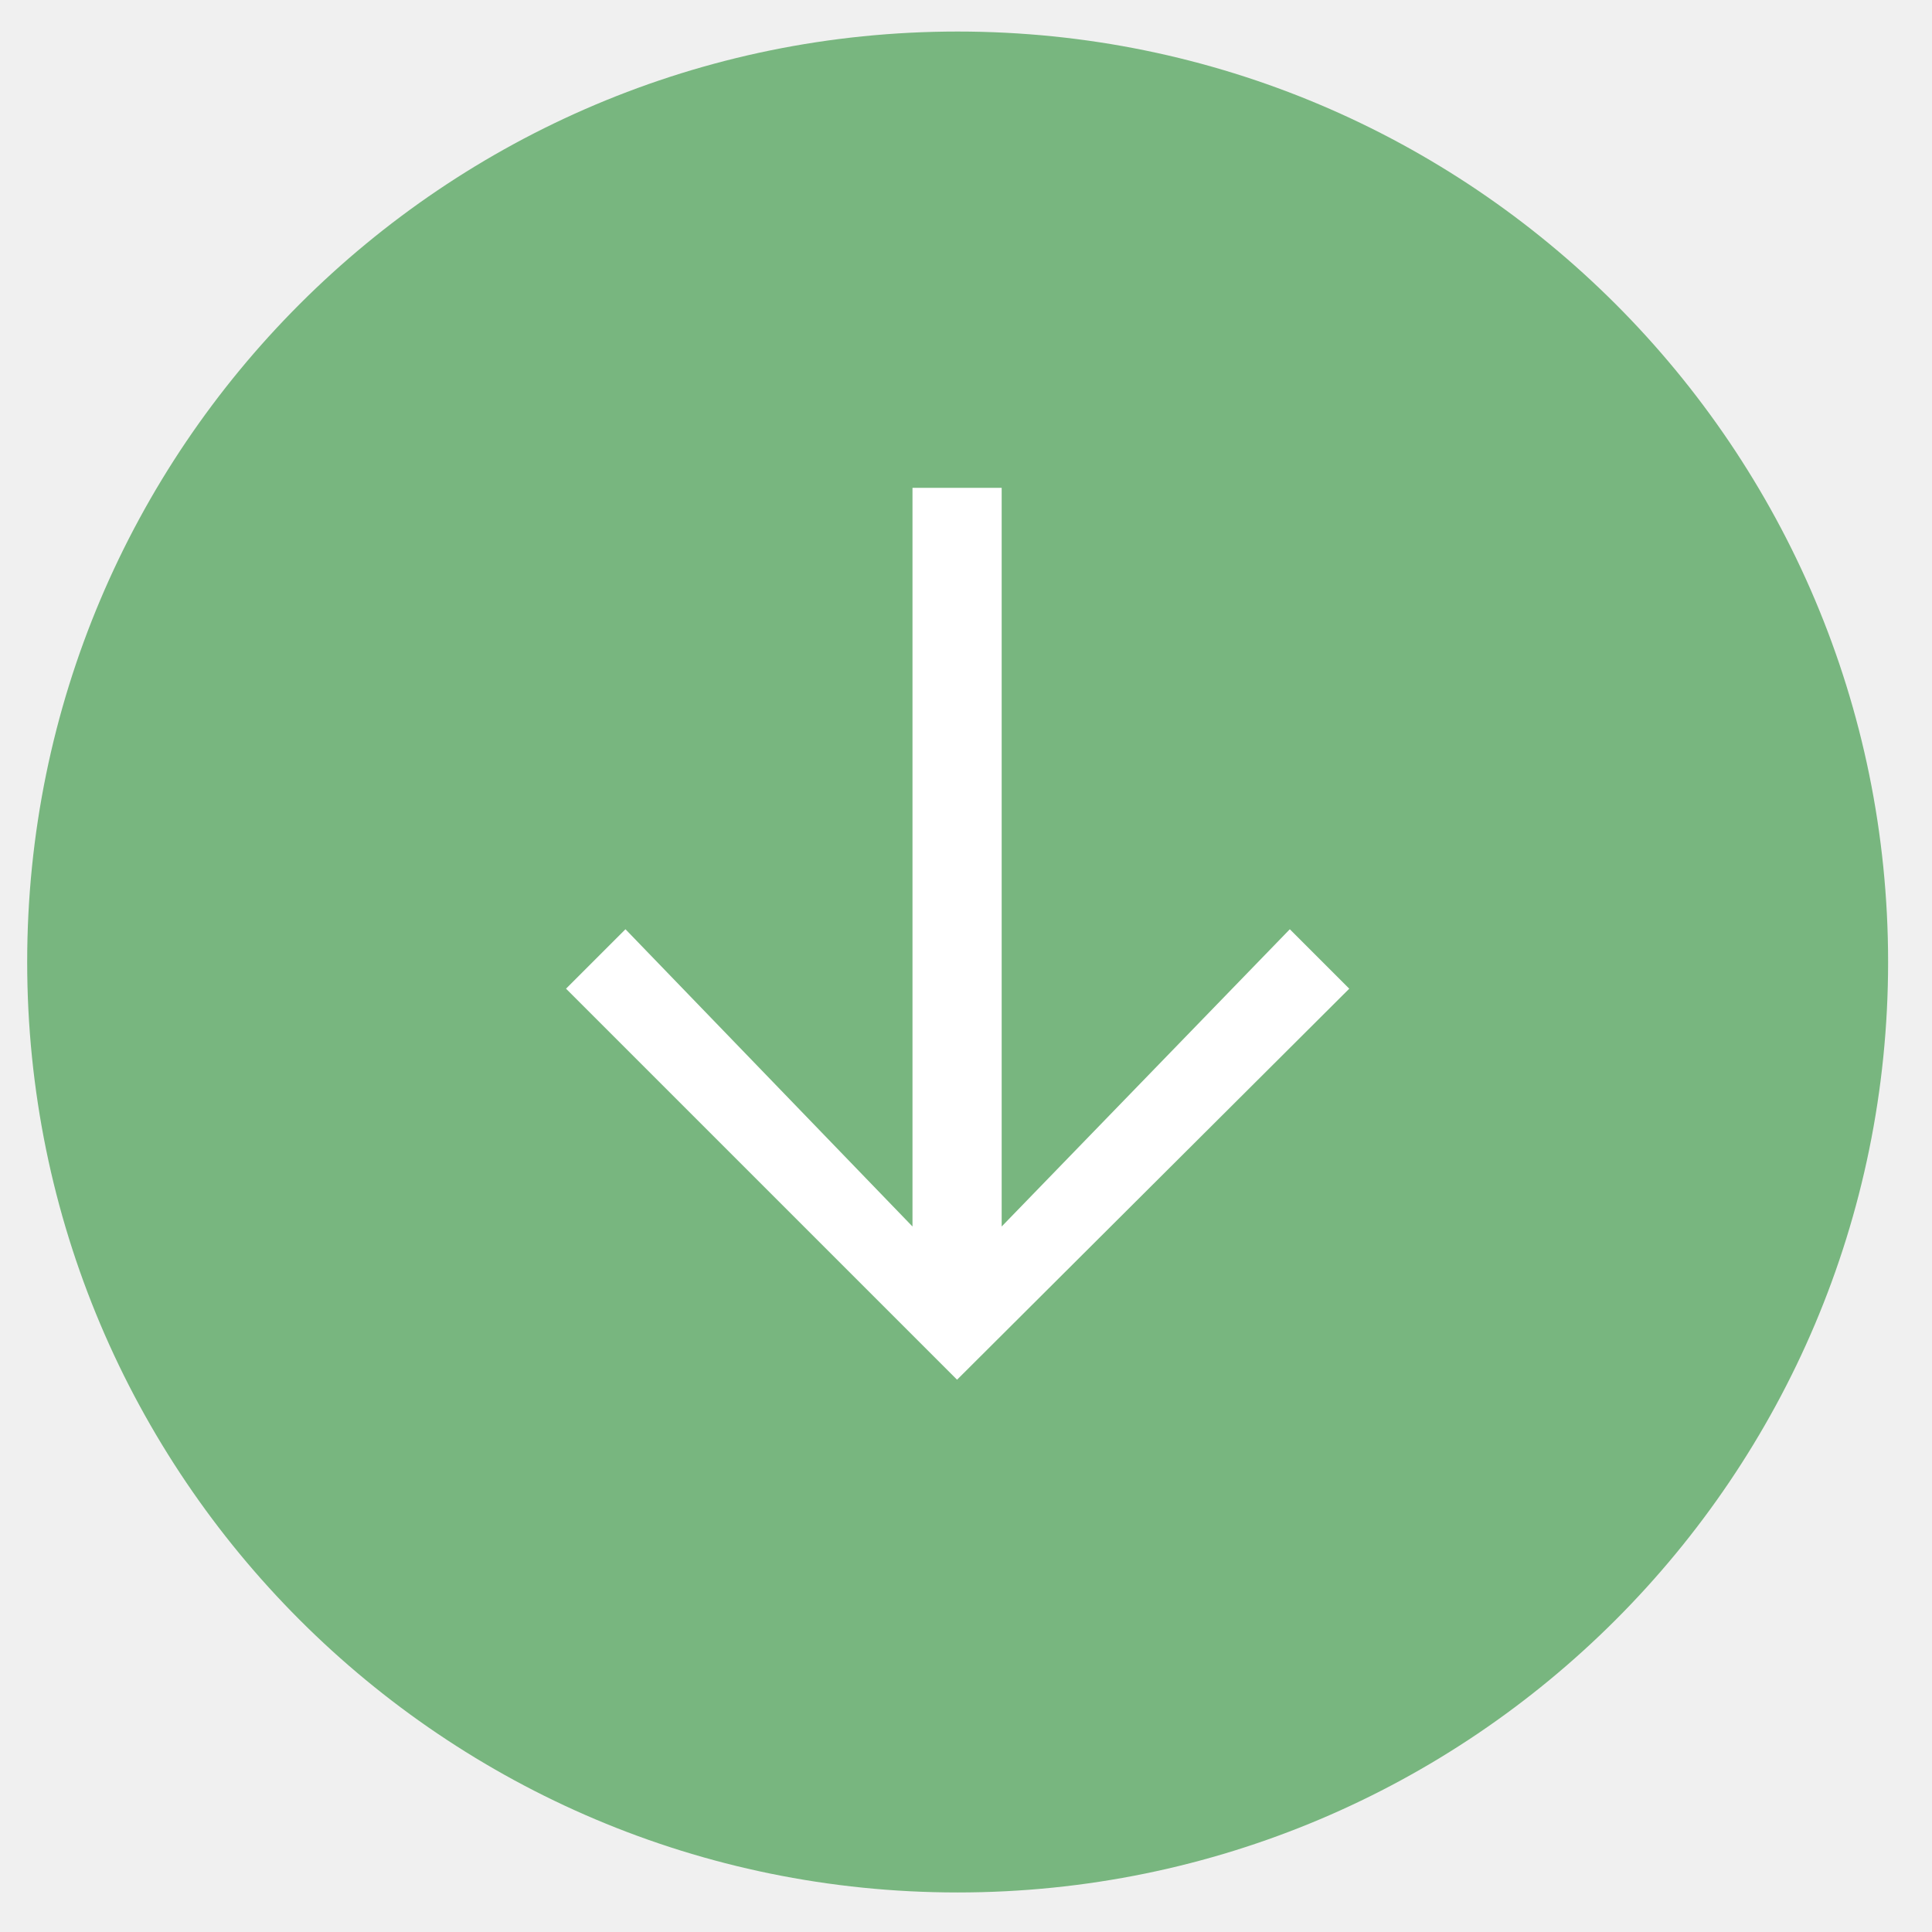
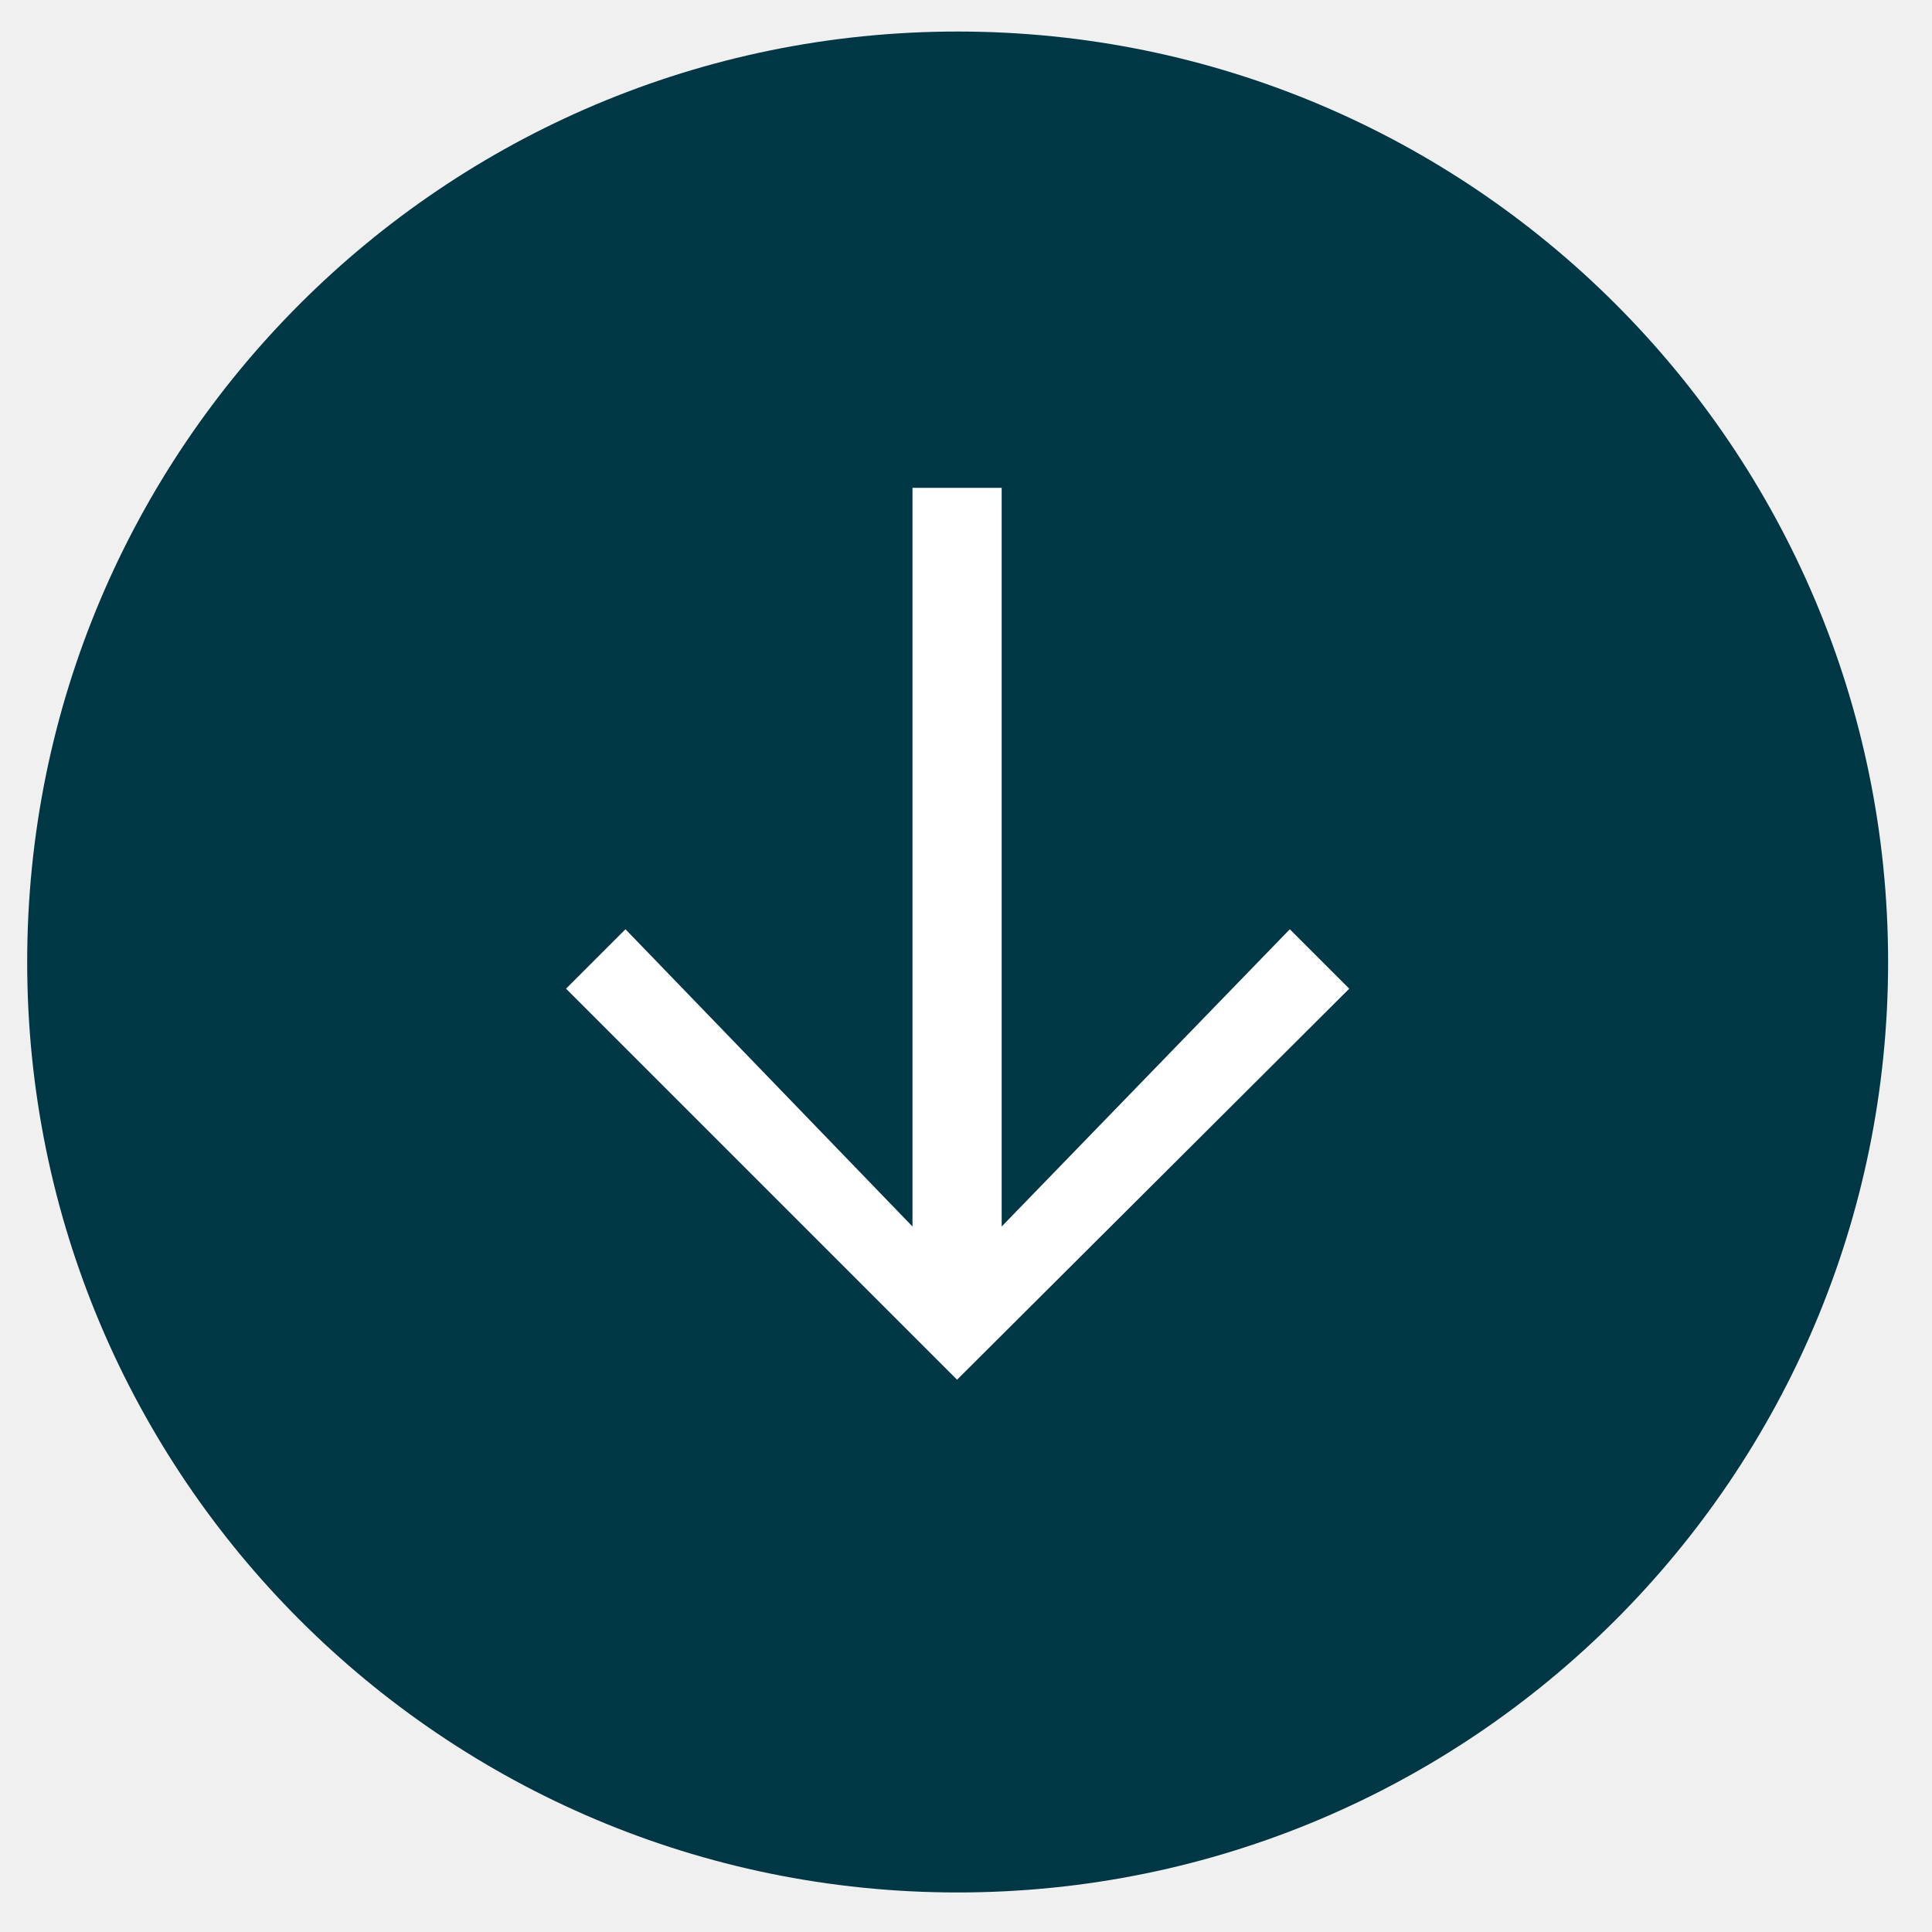
<svg xmlns="http://www.w3.org/2000/svg" width="43" height="43" viewBox="0 0 43 43" fill="none">
-   <circle cx="21.314" cy="21.411" r="20.709" fill="#78B67F" />
+   <circle cx="21.314" cy="21.411" r="20.709" fill="#003745" />
  <path d="M28.707 20.682L22.294 27.298V10.858H20.309V27.298L13.921 20.682L12.598 22.005L21.301 30.708L30.03 22.005L28.707 20.682Z" fill="white" />
</svg>
